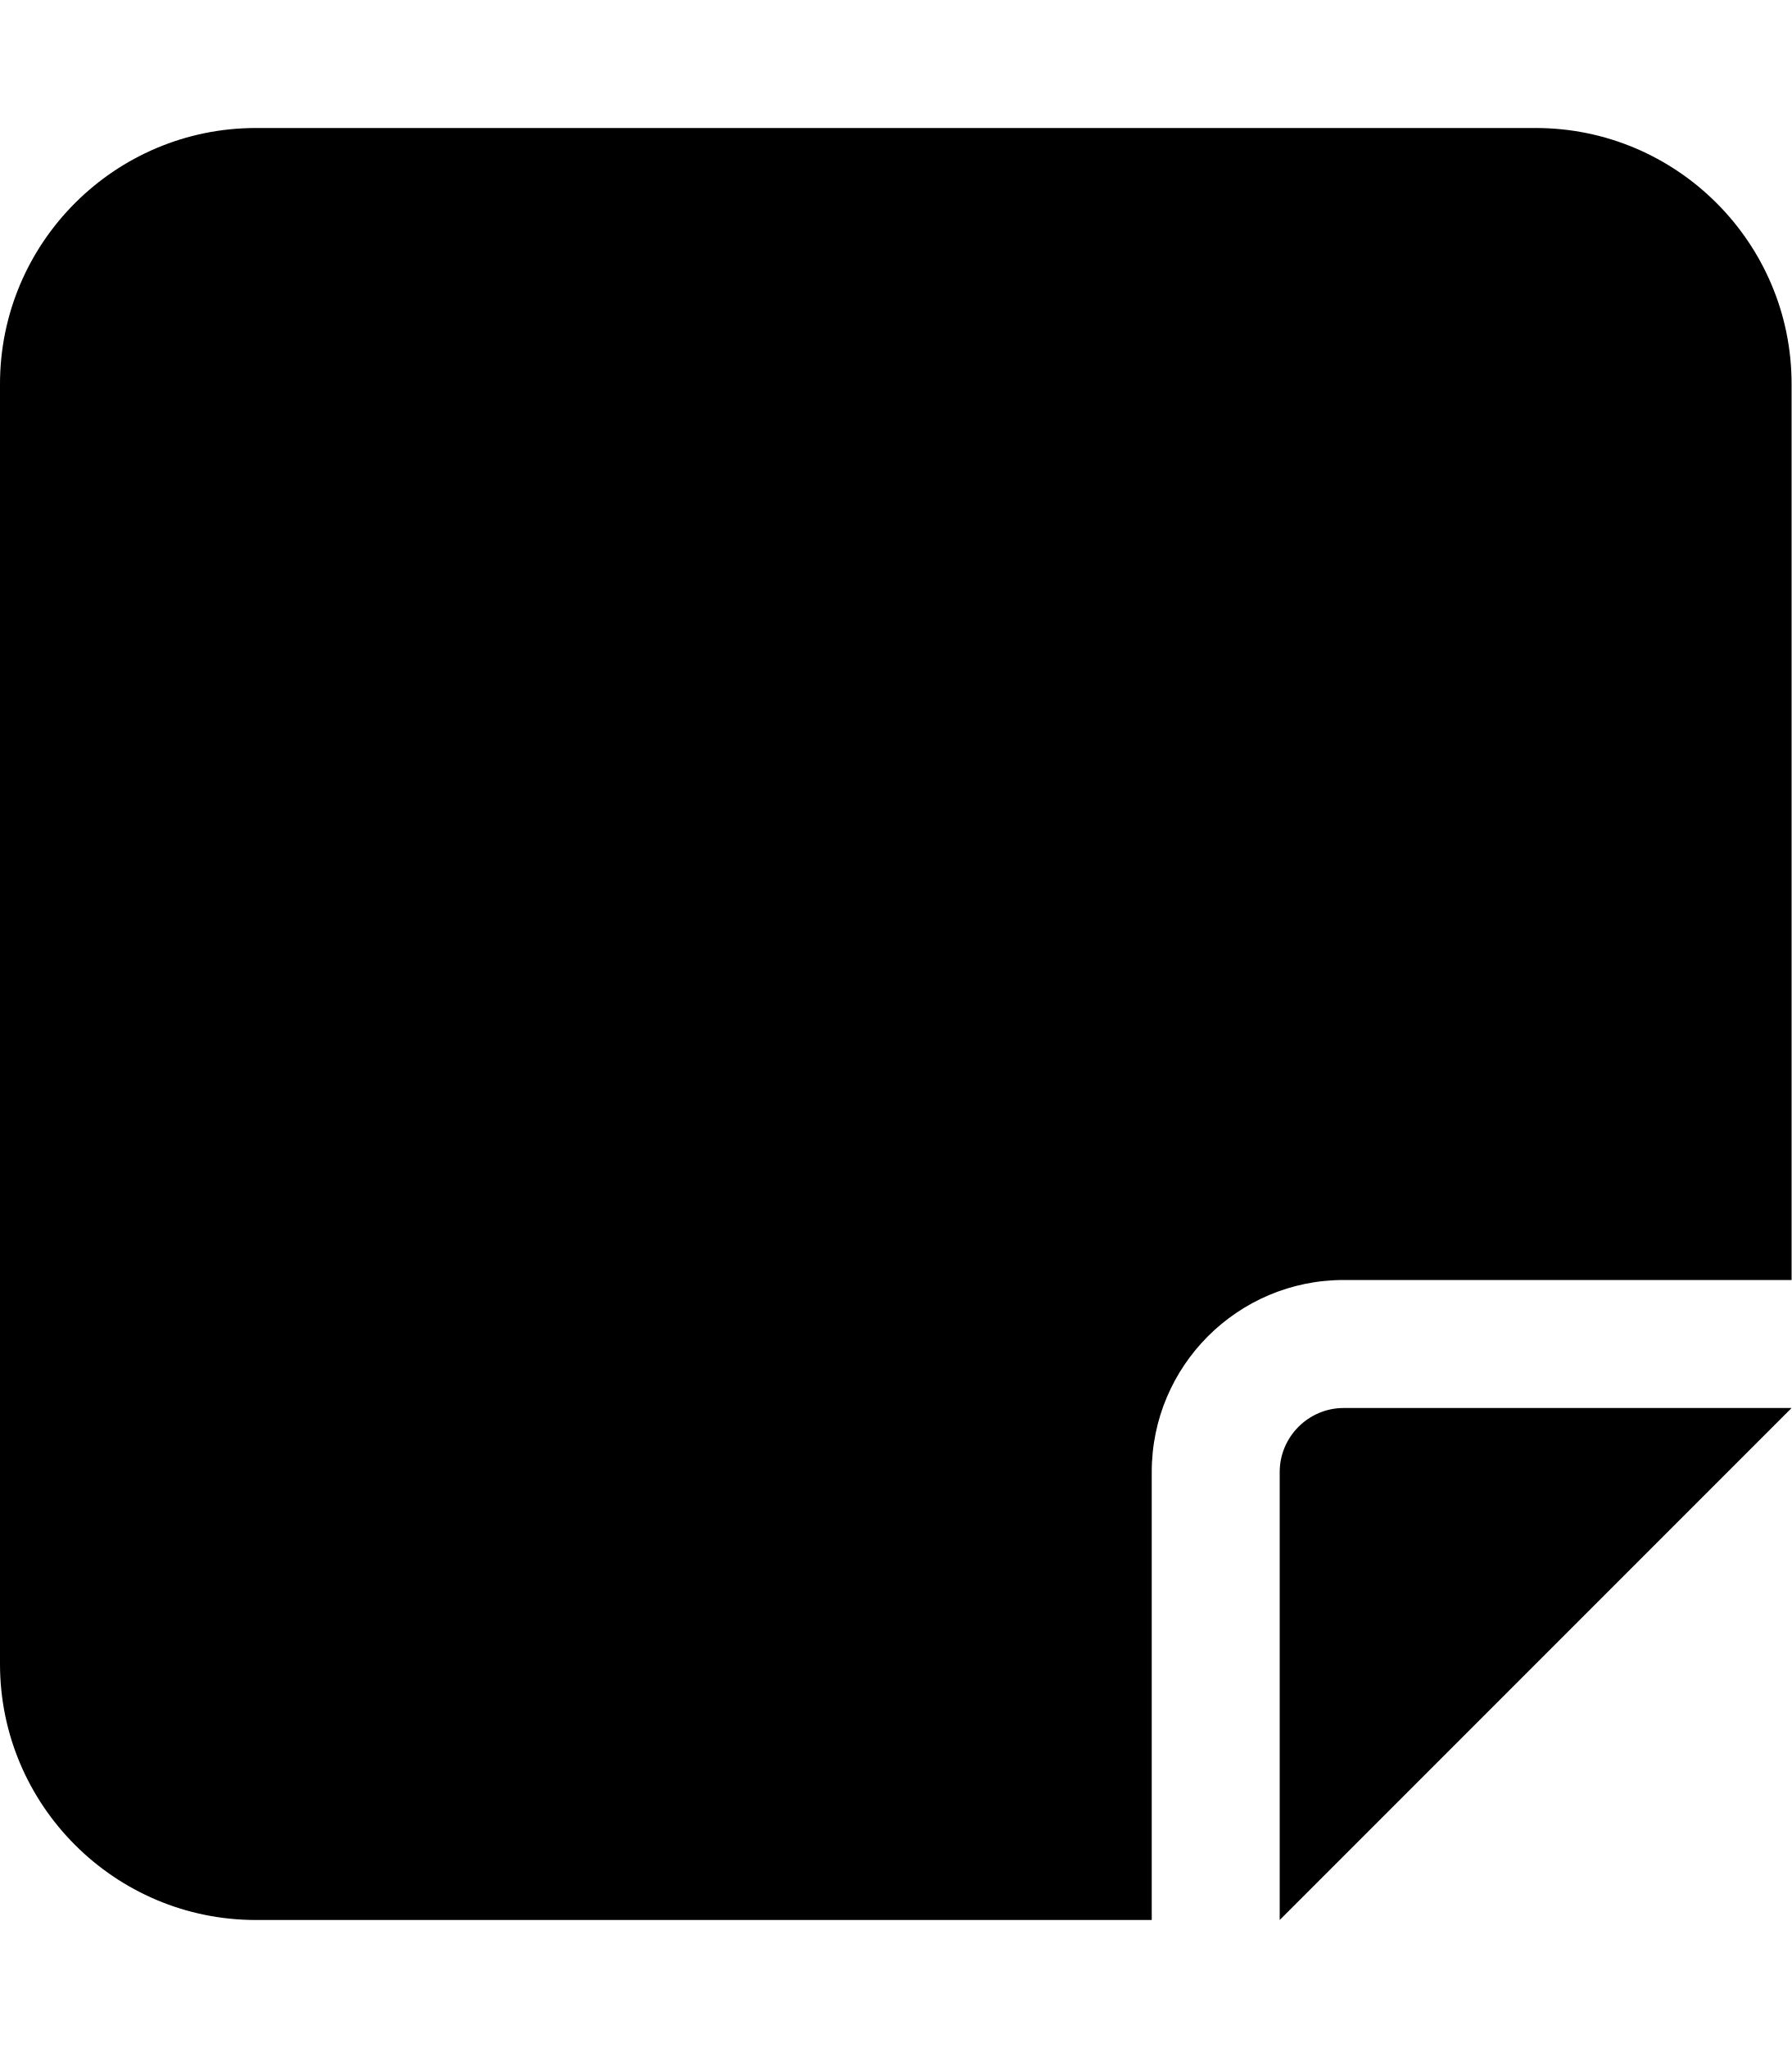
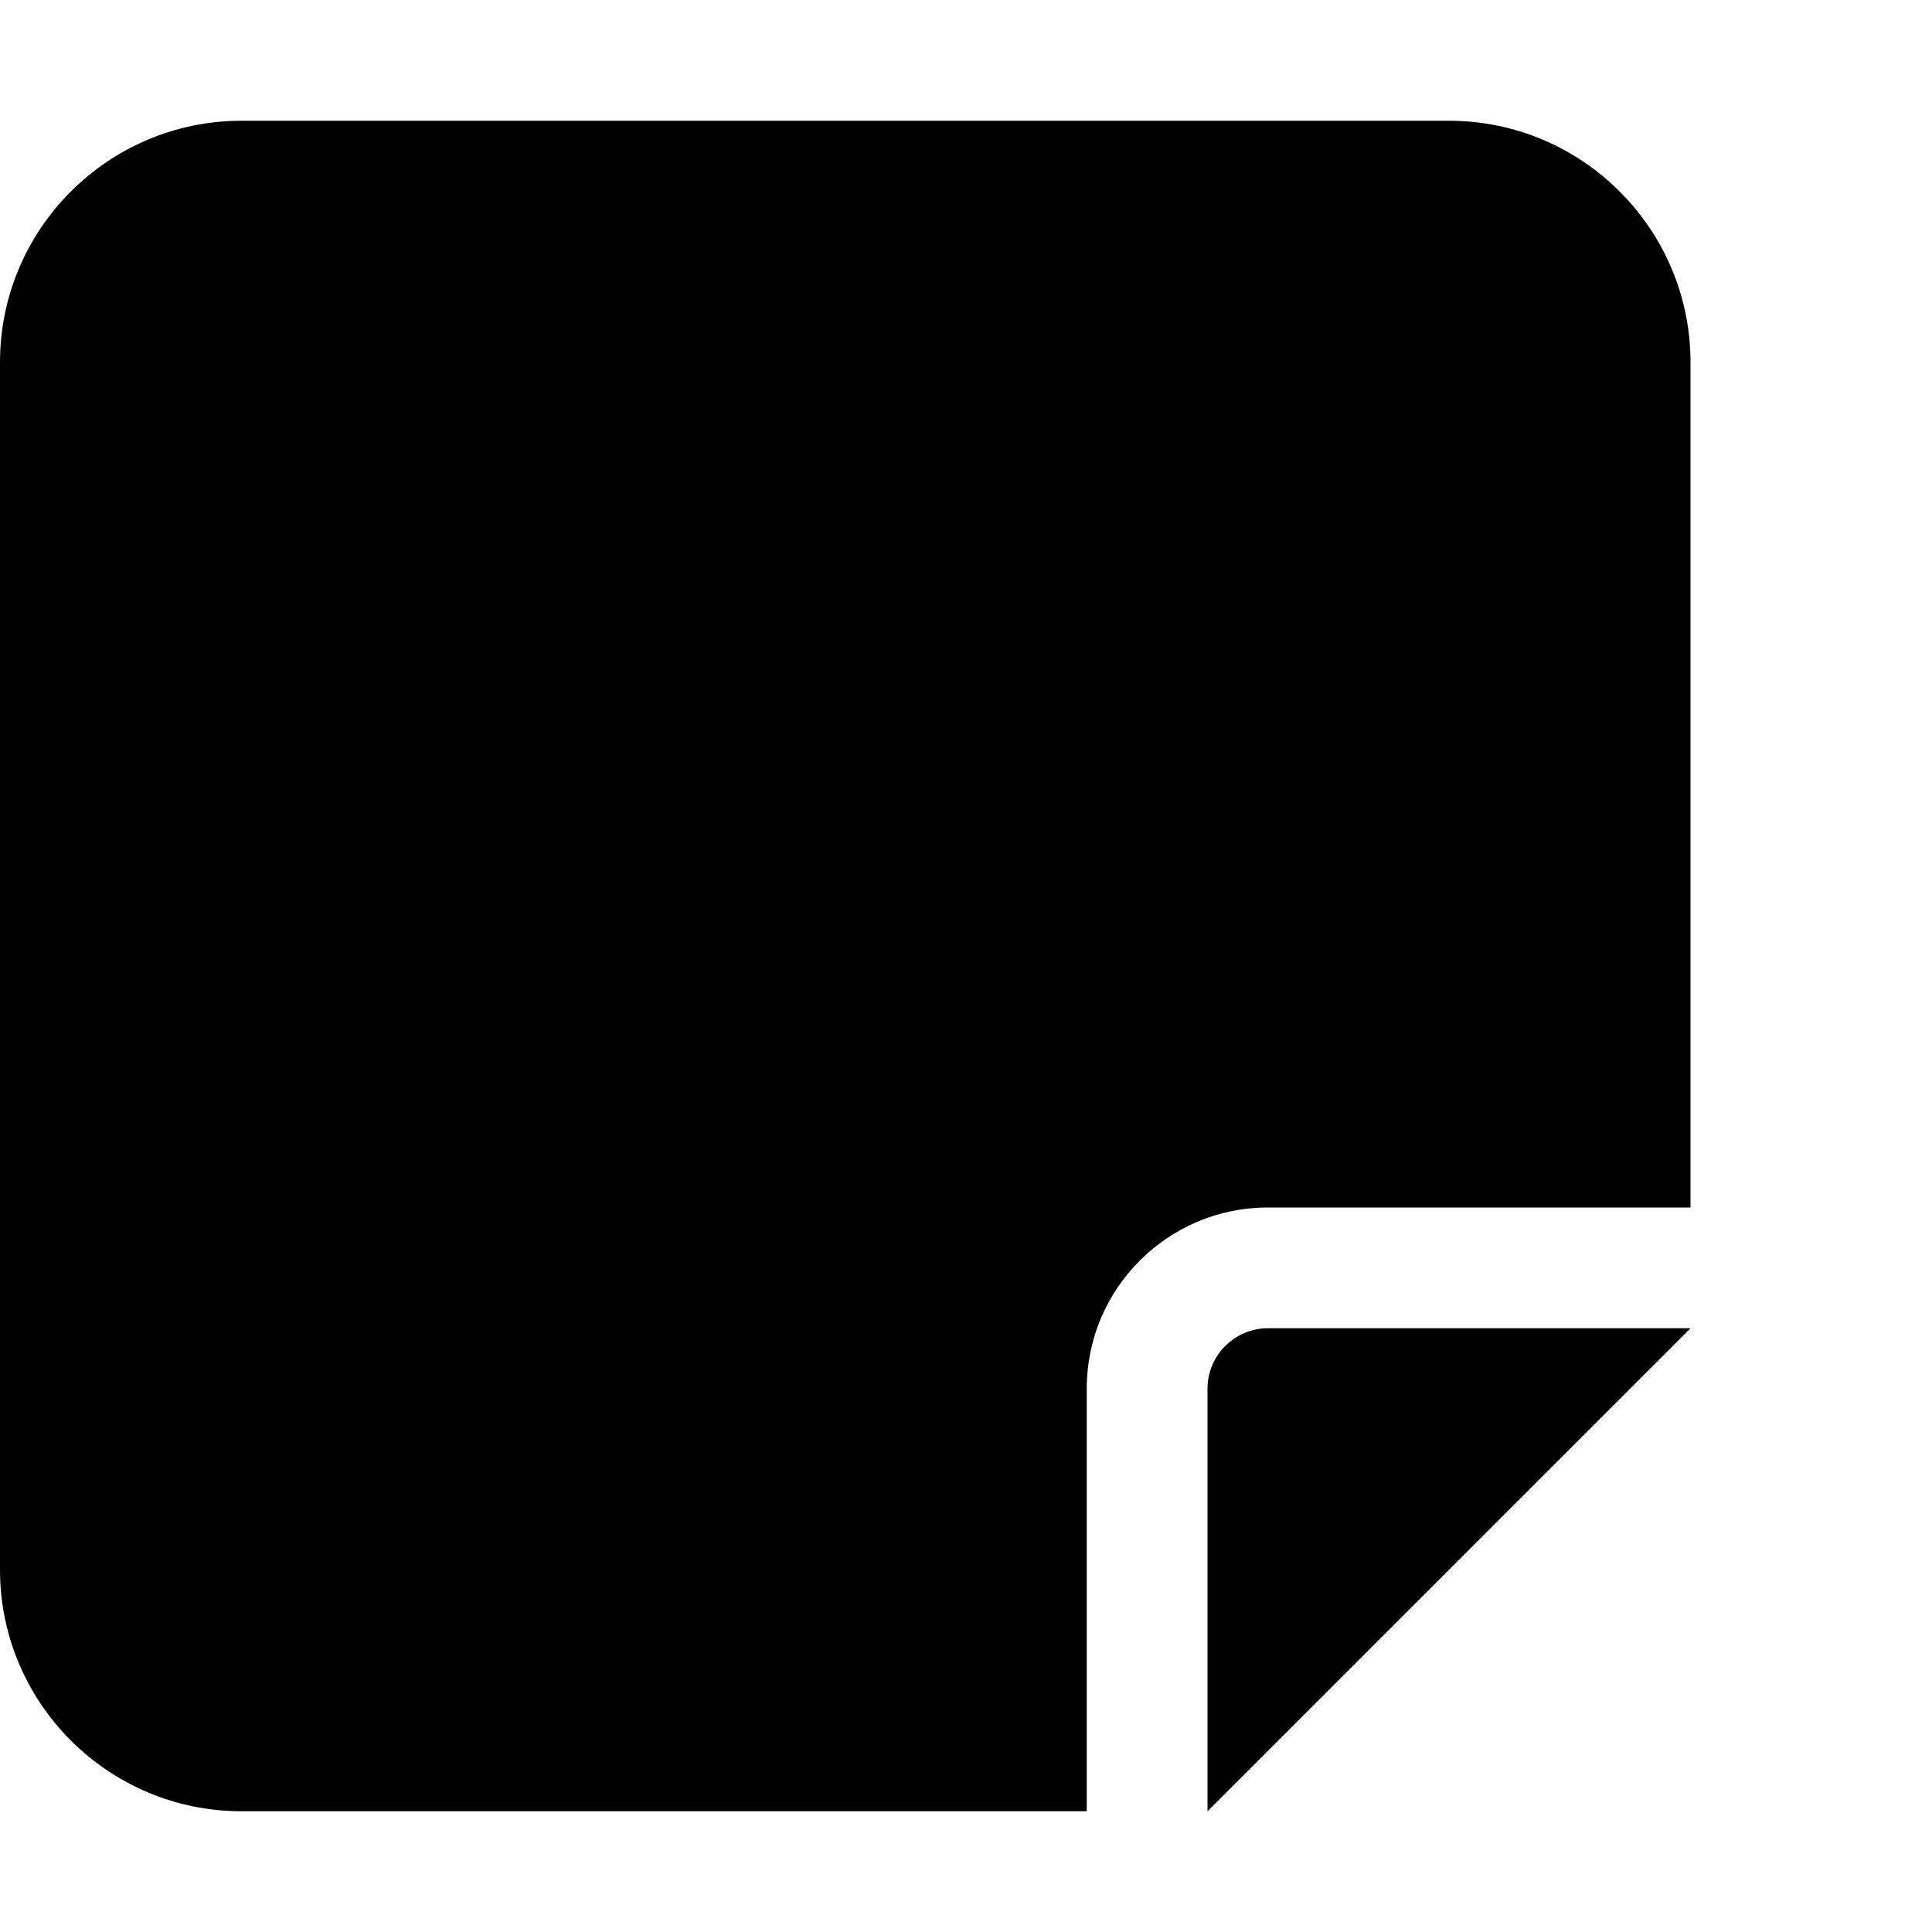
- <svg xmlns="http://www.w3.org/2000/svg" viewBox="0 0 448 512">
+ <svg xmlns="http://www.w3.org/2000/svg" viewBox="0 0 512 512">
  <path fill="context-fill #4e4f50" fill-opacity="context-fill-opacity" d="M64 32C28.7 32 0 60.7 0 96V416c0 35.3 28.7 64 64 64H288V368c0-26.5 21.5-48 48-48H448V96c0-35.3-28.7-64-64-64H64zM448 352H402.7 336c-8.8 0-16 7.2-16 16v66.7V480l32-32 64-64 32-32z" />
</svg>
